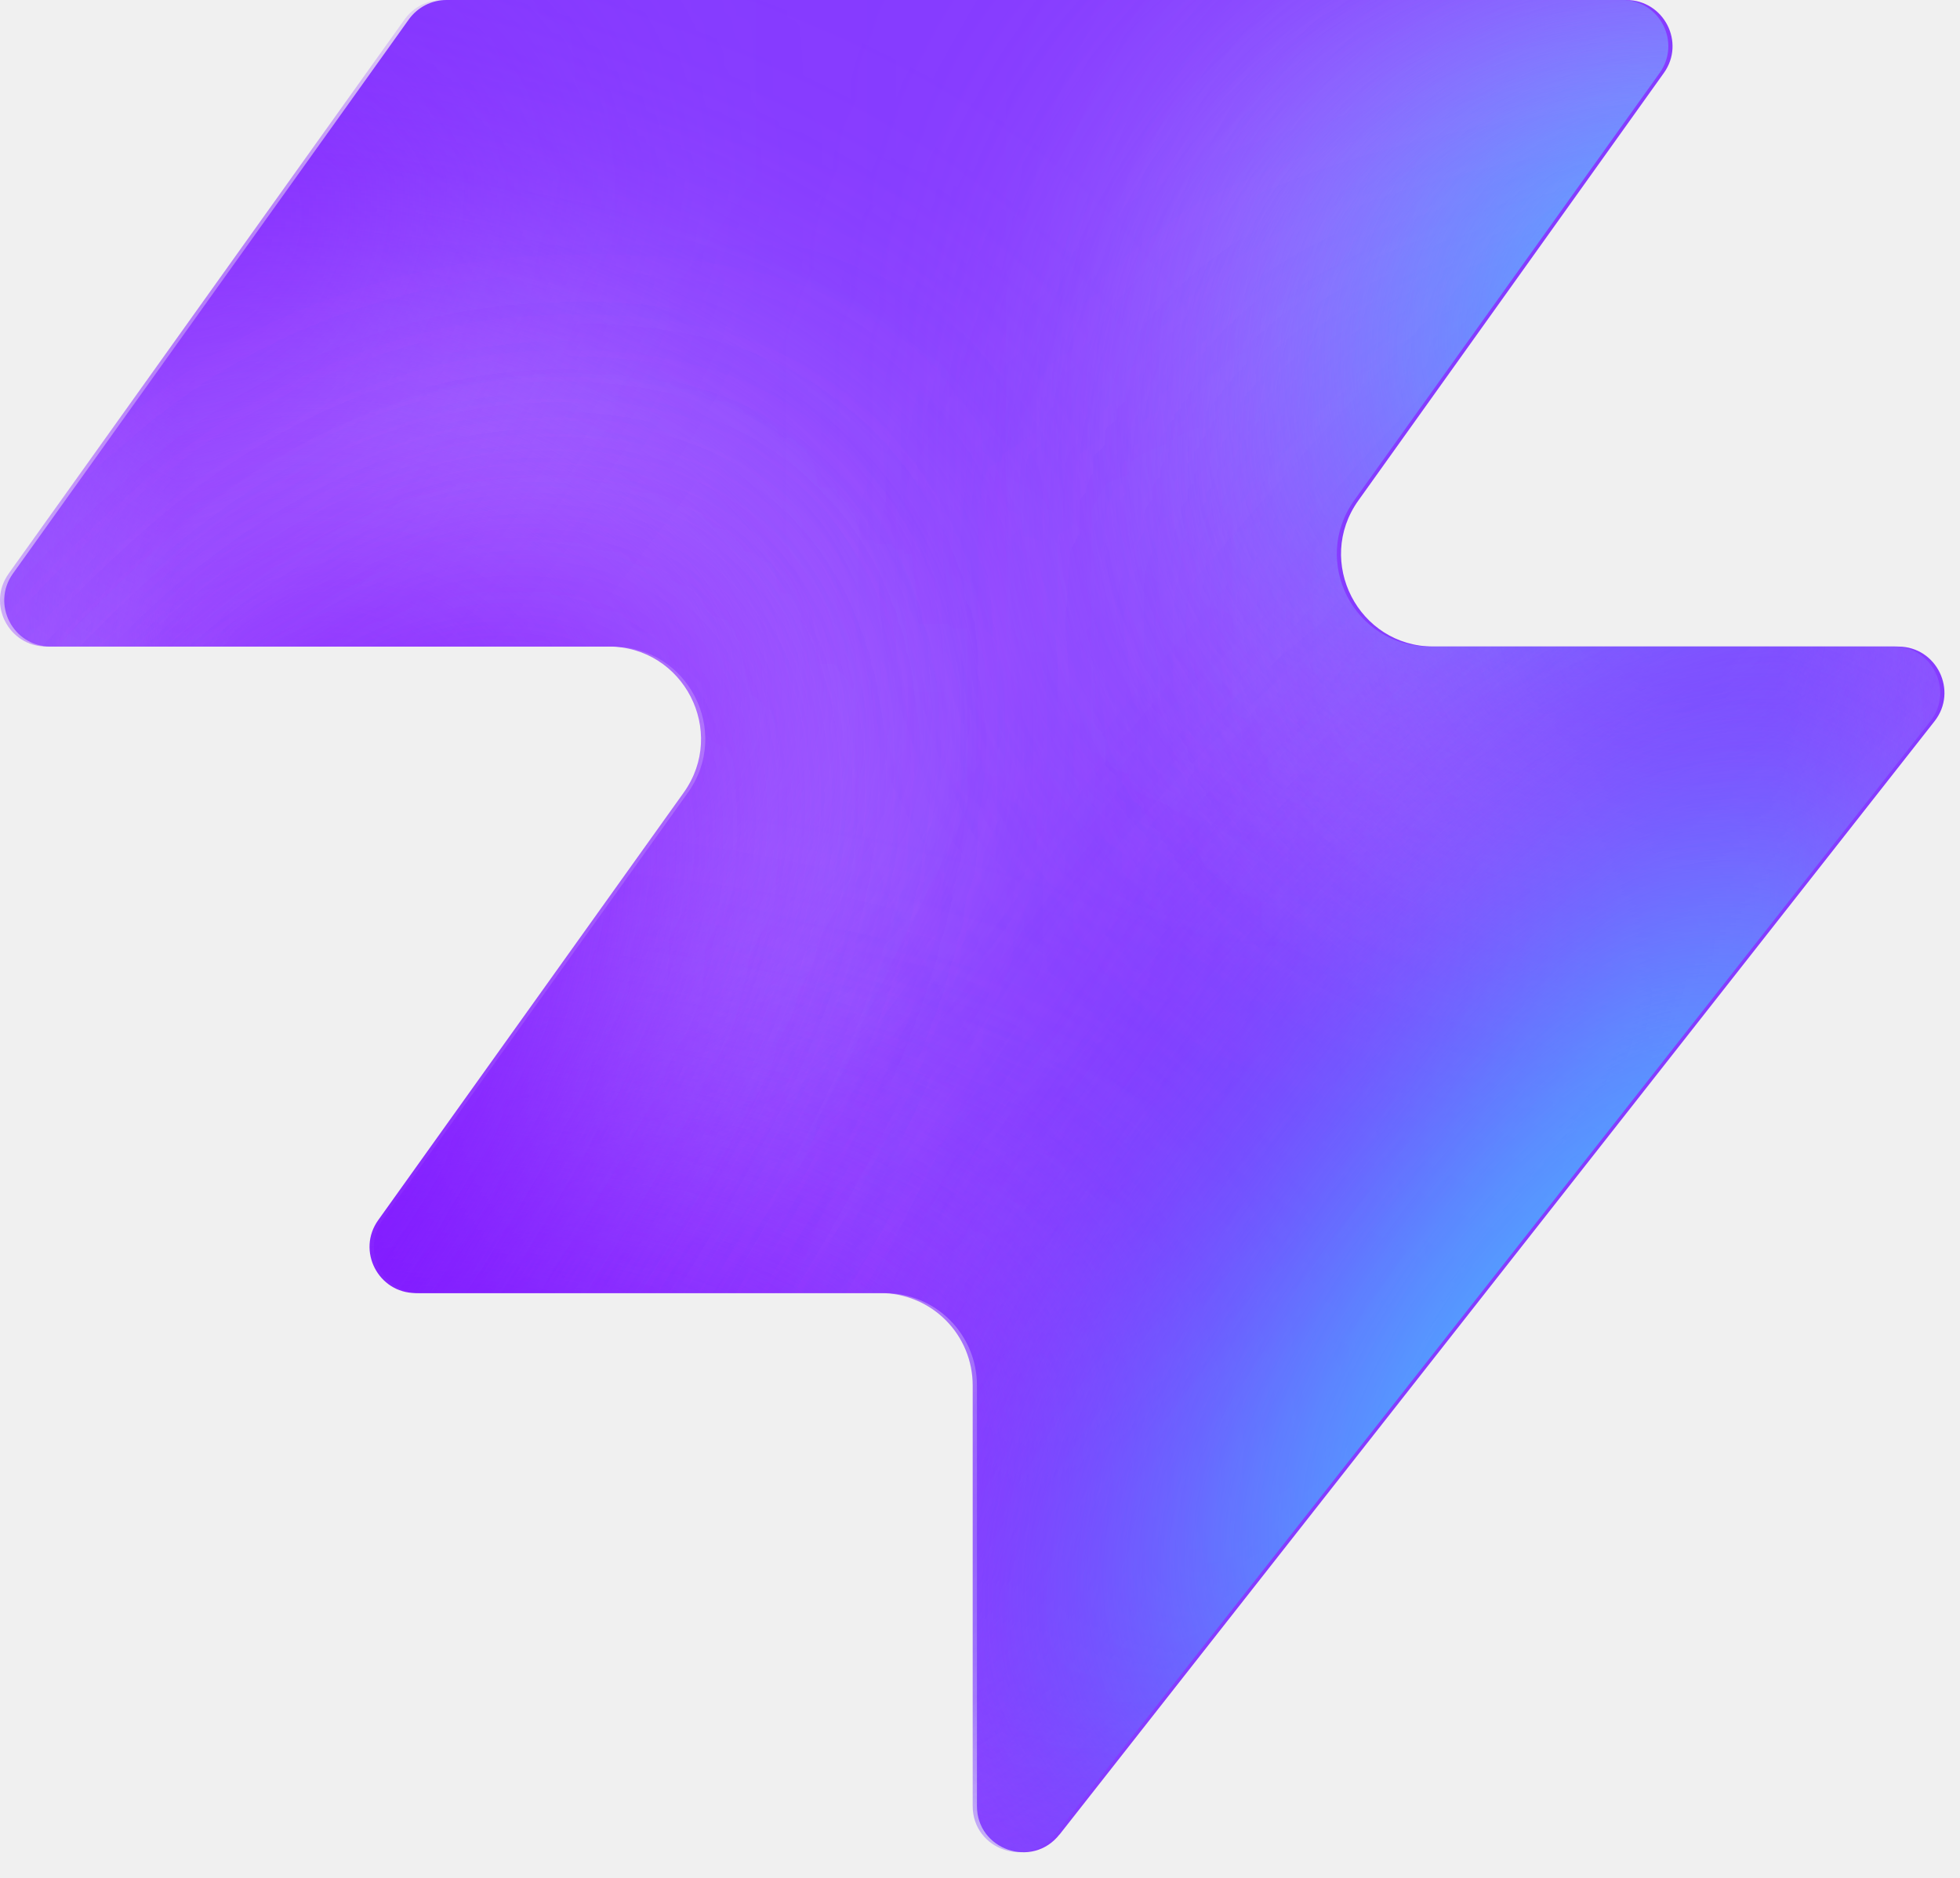
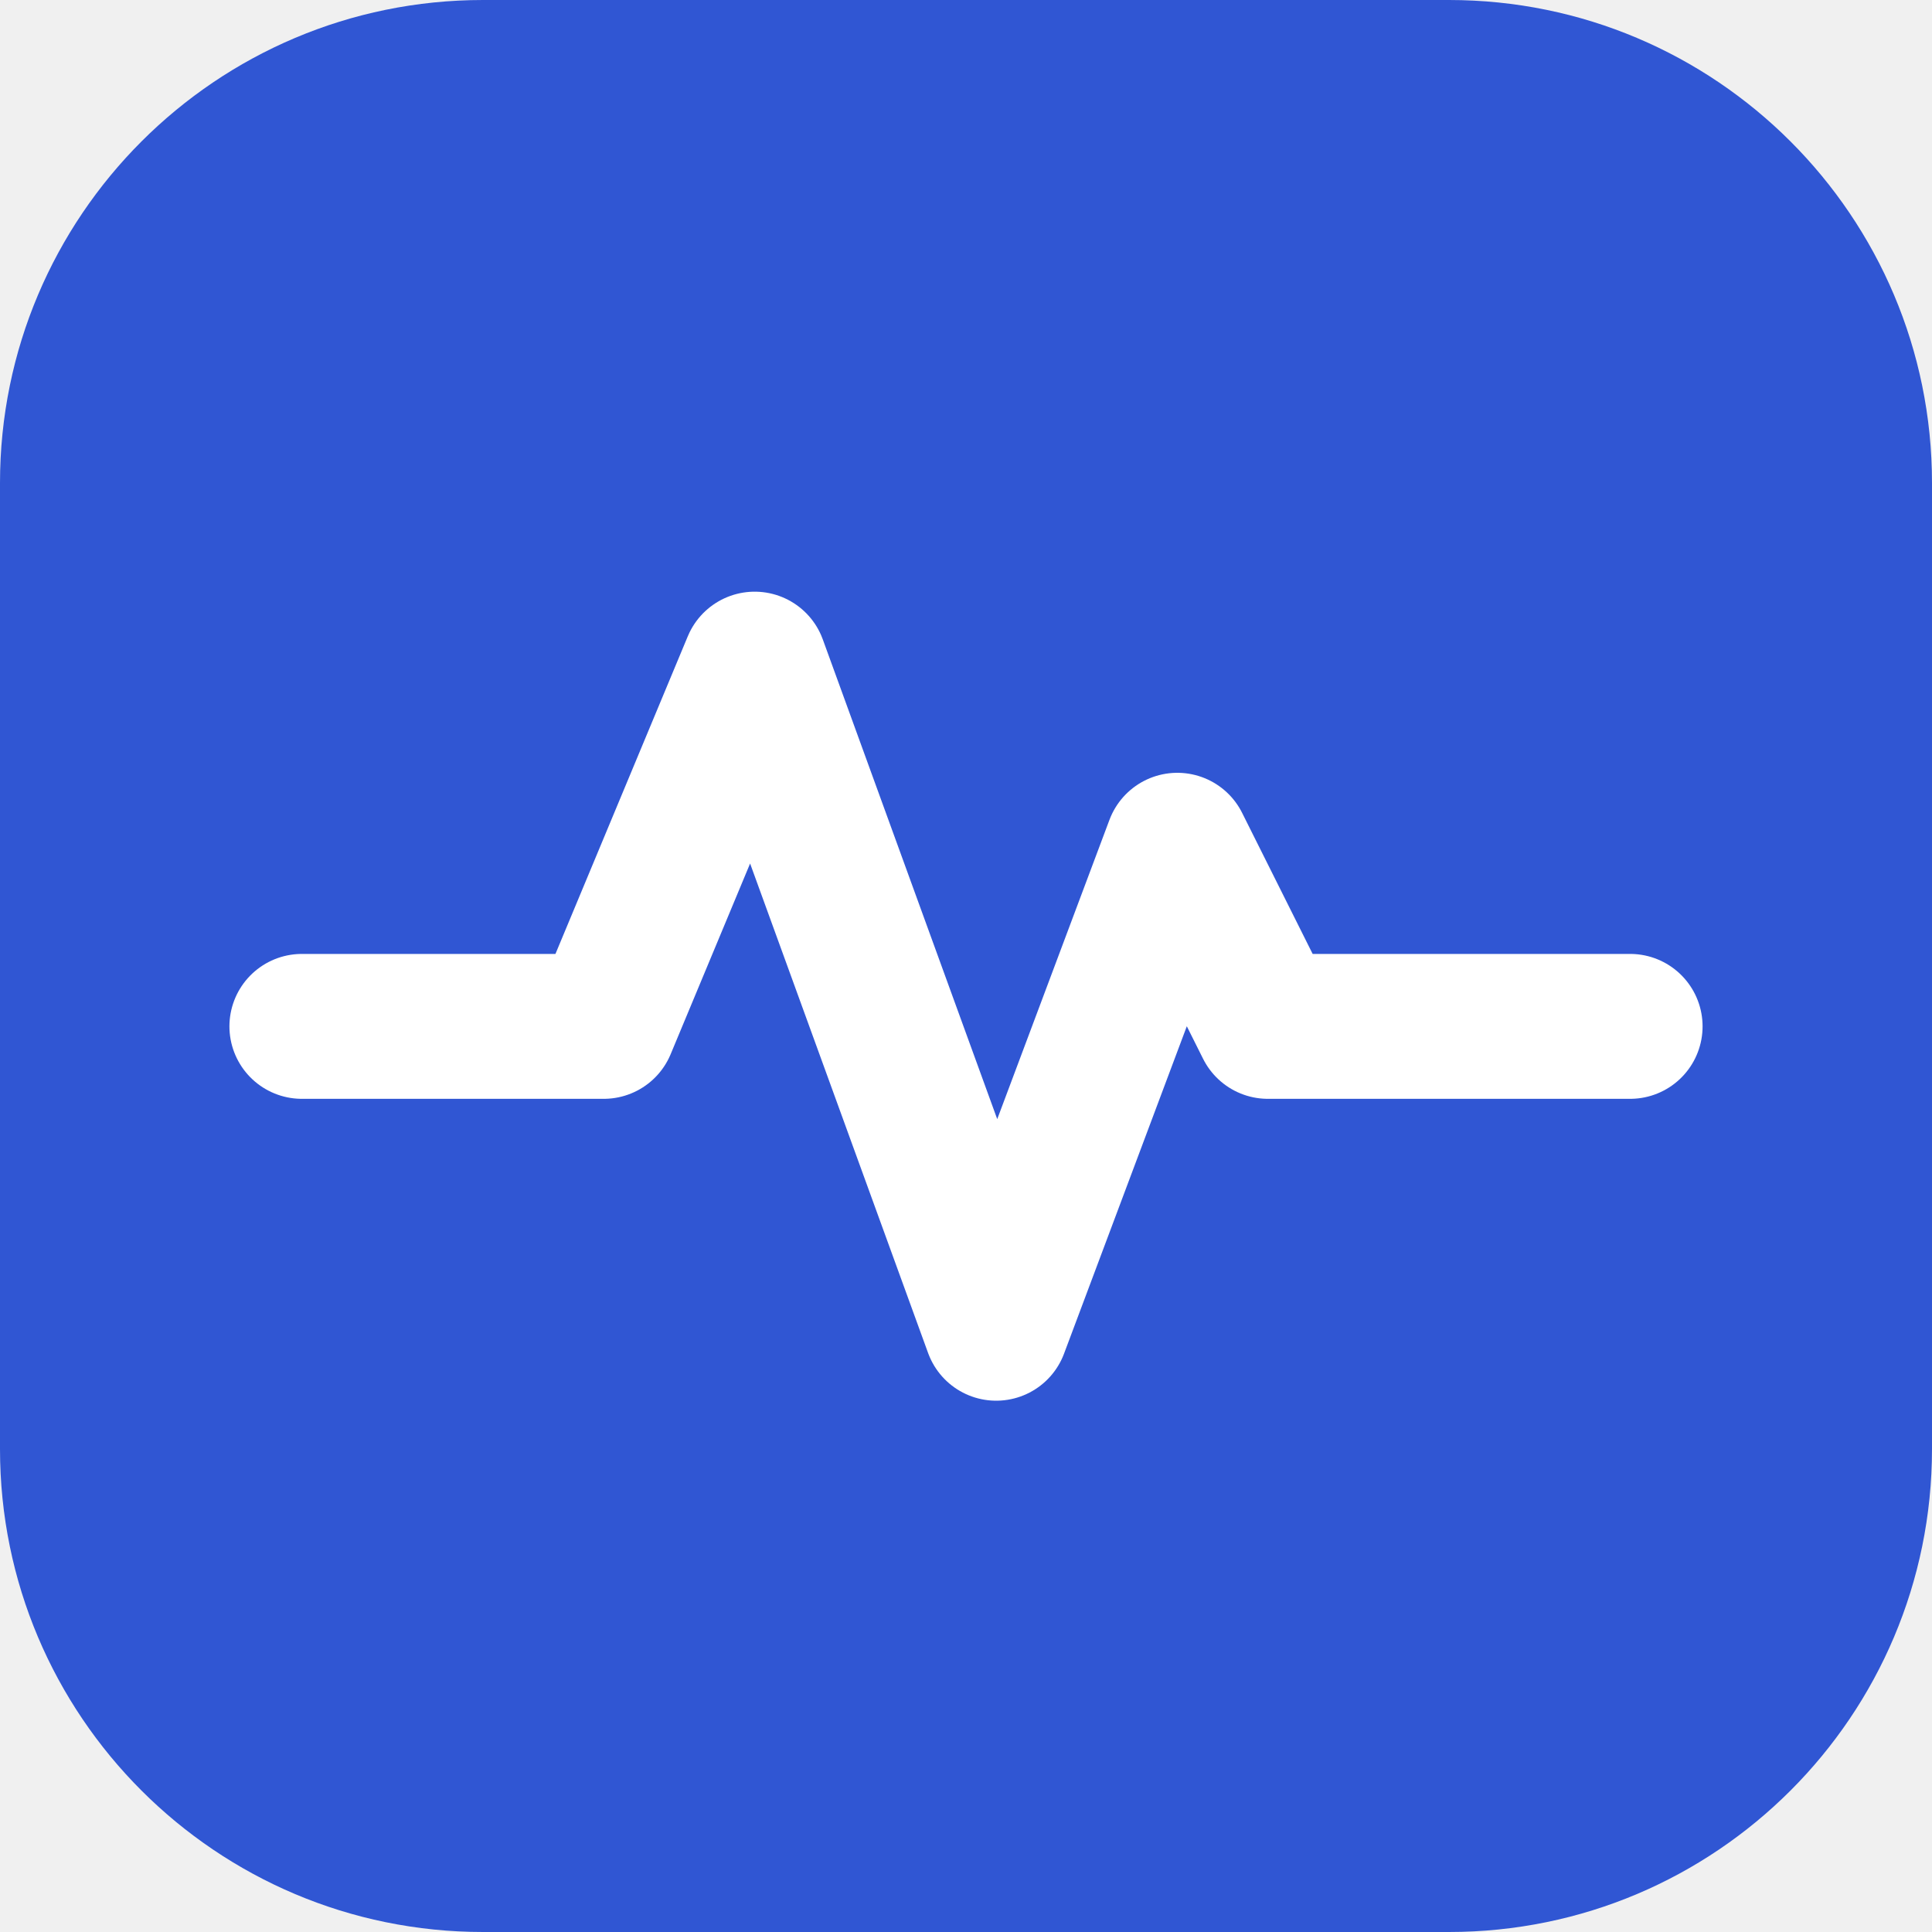
- <svg xmlns="http://www.w3.org/2000/svg" width="48" height="46" fill="none" viewBox="0 0 48 46">
-   <path fill="#863bff" d="M25.946 44.938c-.664.845-2.021.375-2.021-.698V33.937a2.26 2.26 0 0 0-2.262-2.262H10.287c-.92 0-1.456-1.04-.92-1.788l7.48-10.471c1.07-1.497 0-3.578-1.842-3.578H1.237c-.92 0-1.456-1.04-.92-1.788L10.013.474c.214-.297.556-.474.92-.474h28.894c.92 0 1.456 1.04.92 1.788l-7.48 10.471c-1.07 1.498 0 3.579 1.842 3.579h11.377c.943 0 1.473 1.088.89 1.83L25.947 44.94z" style="fill:#863bff;fill:color(display-p3 .525 .23 1);fill-opacity:1" />
-   <mask id="a" width="48" height="46" x="0" y="0" maskUnits="userSpaceOnUse" style="mask-type:alpha">
-     <path fill="#000" d="M25.842 44.938c-.664.844-2.021.375-2.021-.698V33.937a2.26 2.26 0 0 0-2.262-2.262H10.183c-.92 0-1.456-1.04-.92-1.788l7.48-10.471c1.07-1.498 0-3.579-1.842-3.579H1.133c-.92 0-1.456-1.04-.92-1.787L9.91.473c.214-.297.556-.474.92-.474h28.894c.92 0 1.456 1.04.92 1.788l-7.48 10.471c-1.07 1.498 0 3.578 1.842 3.578h11.377c.943 0 1.473 1.088.89 1.832L25.843 44.94z" style="fill:#000;fill-opacity:1" />
-   </mask>
-   <g mask="url(#a)">
-     <g filter="url(#b)">
-       <ellipse cx="5.508" cy="14.704" fill="#ede6ff" rx="5.508" ry="14.704" style="fill:#ede6ff;fill:color(display-p3 .927 .903 1);fill-opacity:1" transform="matrix(.00324 1 1 -.00324 -4.47 31.516)" />
-     </g>
-     <g filter="url(#c)">
-       <ellipse cx="10.399" cy="29.851" fill="#ede6ff" rx="10.399" ry="29.851" style="fill:#ede6ff;fill:color(display-p3 .927 .903 1);fill-opacity:1" transform="matrix(.00324 1 1 -.00324 -39.328 7.883)" />
-     </g>
-     <g filter="url(#d)">
-       <ellipse cx="5.508" cy="30.487" fill="#7e14ff" rx="5.508" ry="30.487" style="fill:#7e14ff;fill:color(display-p3 .492 .077 1);fill-opacity:1" transform="rotate(89.814 -25.913 -14.639)scale(1 -1)" />
-     </g>
-     <g filter="url(#e)">
-       <ellipse cx="5.508" cy="30.599" fill="#7e14ff" rx="5.508" ry="30.599" style="fill:#7e14ff;fill:color(display-p3 .492 .077 1);fill-opacity:1" transform="rotate(89.814 -32.644 -3.334)scale(1 -1)" />
-     </g>
-     <g filter="url(#f)">
-       <ellipse cx="5.508" cy="30.599" fill="#7e14ff" rx="5.508" ry="30.599" style="fill:#7e14ff;fill:color(display-p3 .492 .077 1);fill-opacity:1" transform="matrix(.00324 1 1 -.00324 -34.34 30.47)" />
-     </g>
-     <g filter="url(#g)">
-       <ellipse cx="14.072" cy="22.078" fill="#ede6ff" rx="14.072" ry="22.078" style="fill:#ede6ff;fill:color(display-p3 .927 .903 1);fill-opacity:1" transform="rotate(93.35 24.506 48.493)scale(-1 1)" />
-     </g>
-     <g filter="url(#h)">
-       <ellipse cx="3.47" cy="21.501" fill="#7e14ff" rx="3.47" ry="21.501" style="fill:#7e14ff;fill:color(display-p3 .492 .077 1);fill-opacity:1" transform="rotate(89.009 28.708 47.59)scale(-1 1)" />
-     </g>
-     <g filter="url(#i)">
-       <ellipse cx="3.47" cy="21.501" fill="#7e14ff" rx="3.47" ry="21.501" style="fill:#7e14ff;fill:color(display-p3 .492 .077 1);fill-opacity:1" transform="rotate(89.009 28.708 47.59)scale(-1 1)" />
-     </g>
-     <g filter="url(#j)">
-       <ellipse cx=".387" cy="8.972" fill="#7e14ff" rx="4.407" ry="29.108" style="fill:#7e14ff;fill:color(display-p3 .492 .077 1);fill-opacity:1" transform="rotate(39.51 .387 8.972)" />
-     </g>
-     <g filter="url(#k)">
-       <ellipse cx="47.523" cy="-6.092" fill="#7e14ff" rx="4.407" ry="29.108" style="fill:#7e14ff;fill:color(display-p3 .492 .077 1);fill-opacity:1" transform="rotate(37.892 47.523 -6.092)" />
-     </g>
-     <g filter="url(#l)">
-       <ellipse cx="41.412" cy="6.333" fill="#47bfff" rx="5.971" ry="9.665" style="fill:#47bfff;fill:color(display-p3 .28 .748 1);fill-opacity:1" transform="rotate(37.892 41.412 6.333)" />
-     </g>
-     <g filter="url(#m)">
-       <ellipse cx="-1.879" cy="38.332" fill="#7e14ff" rx="4.407" ry="29.108" style="fill:#7e14ff;fill:color(display-p3 .492 .077 1);fill-opacity:1" transform="rotate(37.892 -1.88 38.332)" />
-     </g>
-     <g filter="url(#n)">
-       <ellipse cx="-1.879" cy="38.332" fill="#7e14ff" rx="4.407" ry="29.108" style="fill:#7e14ff;fill:color(display-p3 .492 .077 1);fill-opacity:1" transform="rotate(37.892 -1.88 38.332)" />
-     </g>
-     <g filter="url(#o)">
-       <ellipse cx="35.651" cy="29.907" fill="#7e14ff" rx="4.407" ry="29.108" style="fill:#7e14ff;fill:color(display-p3 .492 .077 1);fill-opacity:1" transform="rotate(37.892 35.651 29.907)" />
-     </g>
-     <g filter="url(#p)">
-       <ellipse cx="38.418" cy="32.4" fill="#47bfff" rx="5.971" ry="15.297" style="fill:#47bfff;fill:color(display-p3 .28 .748 1);fill-opacity:1" transform="rotate(37.892 38.418 32.4)" />
-     </g>
-   </g>
-   <defs>
-     <filter id="b" width="60.045" height="41.654" x="-19.77" y="16.149" color-interpolation-filters="sRGB" filterUnits="userSpaceOnUse">
-       <feFlood flood-opacity="0" result="BackgroundImageFix" />
-       <feBlend in="SourceGraphic" in2="BackgroundImageFix" result="shape" />
-       <feGaussianBlur result="effect1_foregroundBlur_2002_17158" stdDeviation="7.659" />
-     </filter>
-     <filter id="c" width="90.34" height="51.437" x="-54.613" y="-7.533" color-interpolation-filters="sRGB" filterUnits="userSpaceOnUse">
-       <feFlood flood-opacity="0" result="BackgroundImageFix" />
-       <feBlend in="SourceGraphic" in2="BackgroundImageFix" result="shape" />
-       <feGaussianBlur result="effect1_foregroundBlur_2002_17158" stdDeviation="7.659" />
-     </filter>
-     <filter id="d" width="79.355" height="29.4" x="-49.64" y="2.03" color-interpolation-filters="sRGB" filterUnits="userSpaceOnUse">
-       <feFlood flood-opacity="0" result="BackgroundImageFix" />
-       <feBlend in="SourceGraphic" in2="BackgroundImageFix" result="shape" />
-       <feGaussianBlur result="effect1_foregroundBlur_2002_17158" stdDeviation="4.596" />
-     </filter>
-     <filter id="e" width="79.579" height="29.4" x="-45.045" y="20.029" color-interpolation-filters="sRGB" filterUnits="userSpaceOnUse">
-       <feFlood flood-opacity="0" result="BackgroundImageFix" />
-       <feBlend in="SourceGraphic" in2="BackgroundImageFix" result="shape" />
-       <feGaussianBlur result="effect1_foregroundBlur_2002_17158" stdDeviation="4.596" />
-     </filter>
-     <filter id="f" width="79.579" height="29.4" x="-43.513" y="21.178" color-interpolation-filters="sRGB" filterUnits="userSpaceOnUse">
-       <feFlood flood-opacity="0" result="BackgroundImageFix" />
-       <feBlend in="SourceGraphic" in2="BackgroundImageFix" result="shape" />
-       <feGaussianBlur result="effect1_foregroundBlur_2002_17158" stdDeviation="4.596" />
-     </filter>
-     <filter id="g" width="74.749" height="58.852" x="15.756" y="-17.901" color-interpolation-filters="sRGB" filterUnits="userSpaceOnUse">
-       <feFlood flood-opacity="0" result="BackgroundImageFix" />
-       <feBlend in="SourceGraphic" in2="BackgroundImageFix" result="shape" />
-       <feGaussianBlur result="effect1_foregroundBlur_2002_17158" stdDeviation="7.659" />
-     </filter>
-     <filter id="h" width="61.377" height="25.362" x="23.548" y="2.284" color-interpolation-filters="sRGB" filterUnits="userSpaceOnUse">
-       <feFlood flood-opacity="0" result="BackgroundImageFix" />
-       <feBlend in="SourceGraphic" in2="BackgroundImageFix" result="shape" />
-       <feGaussianBlur result="effect1_foregroundBlur_2002_17158" stdDeviation="4.596" />
-     </filter>
-     <filter id="i" width="61.377" height="25.362" x="23.548" y="2.284" color-interpolation-filters="sRGB" filterUnits="userSpaceOnUse">
-       <feFlood flood-opacity="0" result="BackgroundImageFix" />
-       <feBlend in="SourceGraphic" in2="BackgroundImageFix" result="shape" />
-       <feGaussianBlur result="effect1_foregroundBlur_2002_17158" stdDeviation="4.596" />
-     </filter>
-     <filter id="j" width="56.045" height="63.649" x="-27.636" y="-22.853" color-interpolation-filters="sRGB" filterUnits="userSpaceOnUse">
-       <feFlood flood-opacity="0" result="BackgroundImageFix" />
-       <feBlend in="SourceGraphic" in2="BackgroundImageFix" result="shape" />
-       <feGaussianBlur result="effect1_foregroundBlur_2002_17158" stdDeviation="4.596" />
-     </filter>
-     <filter id="k" width="54.814" height="64.646" x="20.116" y="-38.415" color-interpolation-filters="sRGB" filterUnits="userSpaceOnUse">
-       <feFlood flood-opacity="0" result="BackgroundImageFix" />
-       <feBlend in="SourceGraphic" in2="BackgroundImageFix" result="shape" />
-       <feGaussianBlur result="effect1_foregroundBlur_2002_17158" stdDeviation="4.596" />
-     </filter>
-     <filter id="l" width="33.541" height="35.313" x="24.641" y="-11.323" color-interpolation-filters="sRGB" filterUnits="userSpaceOnUse">
-       <feFlood flood-opacity="0" result="BackgroundImageFix" />
-       <feBlend in="SourceGraphic" in2="BackgroundImageFix" result="shape" />
-       <feGaussianBlur result="effect1_foregroundBlur_2002_17158" stdDeviation="4.596" />
-     </filter>
-     <filter id="m" width="54.814" height="64.646" x="-29.286" y="6.009" color-interpolation-filters="sRGB" filterUnits="userSpaceOnUse">
-       <feFlood flood-opacity="0" result="BackgroundImageFix" />
-       <feBlend in="SourceGraphic" in2="BackgroundImageFix" result="shape" />
-       <feGaussianBlur result="effect1_foregroundBlur_2002_17158" stdDeviation="4.596" />
-     </filter>
-     <filter id="n" width="54.814" height="64.646" x="-29.286" y="6.009" color-interpolation-filters="sRGB" filterUnits="userSpaceOnUse">
-       <feFlood flood-opacity="0" result="BackgroundImageFix" />
-       <feBlend in="SourceGraphic" in2="BackgroundImageFix" result="shape" />
-       <feGaussianBlur result="effect1_foregroundBlur_2002_17158" stdDeviation="4.596" />
-     </filter>
-     <filter id="o" width="54.814" height="64.646" x="8.244" y="-2.416" color-interpolation-filters="sRGB" filterUnits="userSpaceOnUse">
-       <feFlood flood-opacity="0" result="BackgroundImageFix" />
-       <feBlend in="SourceGraphic" in2="BackgroundImageFix" result="shape" />
-       <feGaussianBlur result="effect1_foregroundBlur_2002_17158" stdDeviation="4.596" />
-     </filter>
-     <filter id="p" width="39.409" height="43.623" x="18.713" y="10.588" color-interpolation-filters="sRGB" filterUnits="userSpaceOnUse">
-       <feFlood flood-opacity="0" result="BackgroundImageFix" />
-       <feBlend in="SourceGraphic" in2="BackgroundImageFix" result="shape" />
-       <feGaussianBlur result="effect1_foregroundBlur_2002_17158" stdDeviation="4.596" />
-     </filter>
-   </defs>
+ <svg xmlns="http://www.w3.org/2000/svg" viewBox="0 0 32 32">
+   <rect width="32" height="32" rx="8" fill="#3056d3" />
+   <path d="M5 17h5l2.5-6 4 11 3-8 1.5 3H27" fill="none" stroke="#fff" stroke-width="2.4" stroke-linecap="round" stroke-linejoin="round" />
</svg>
